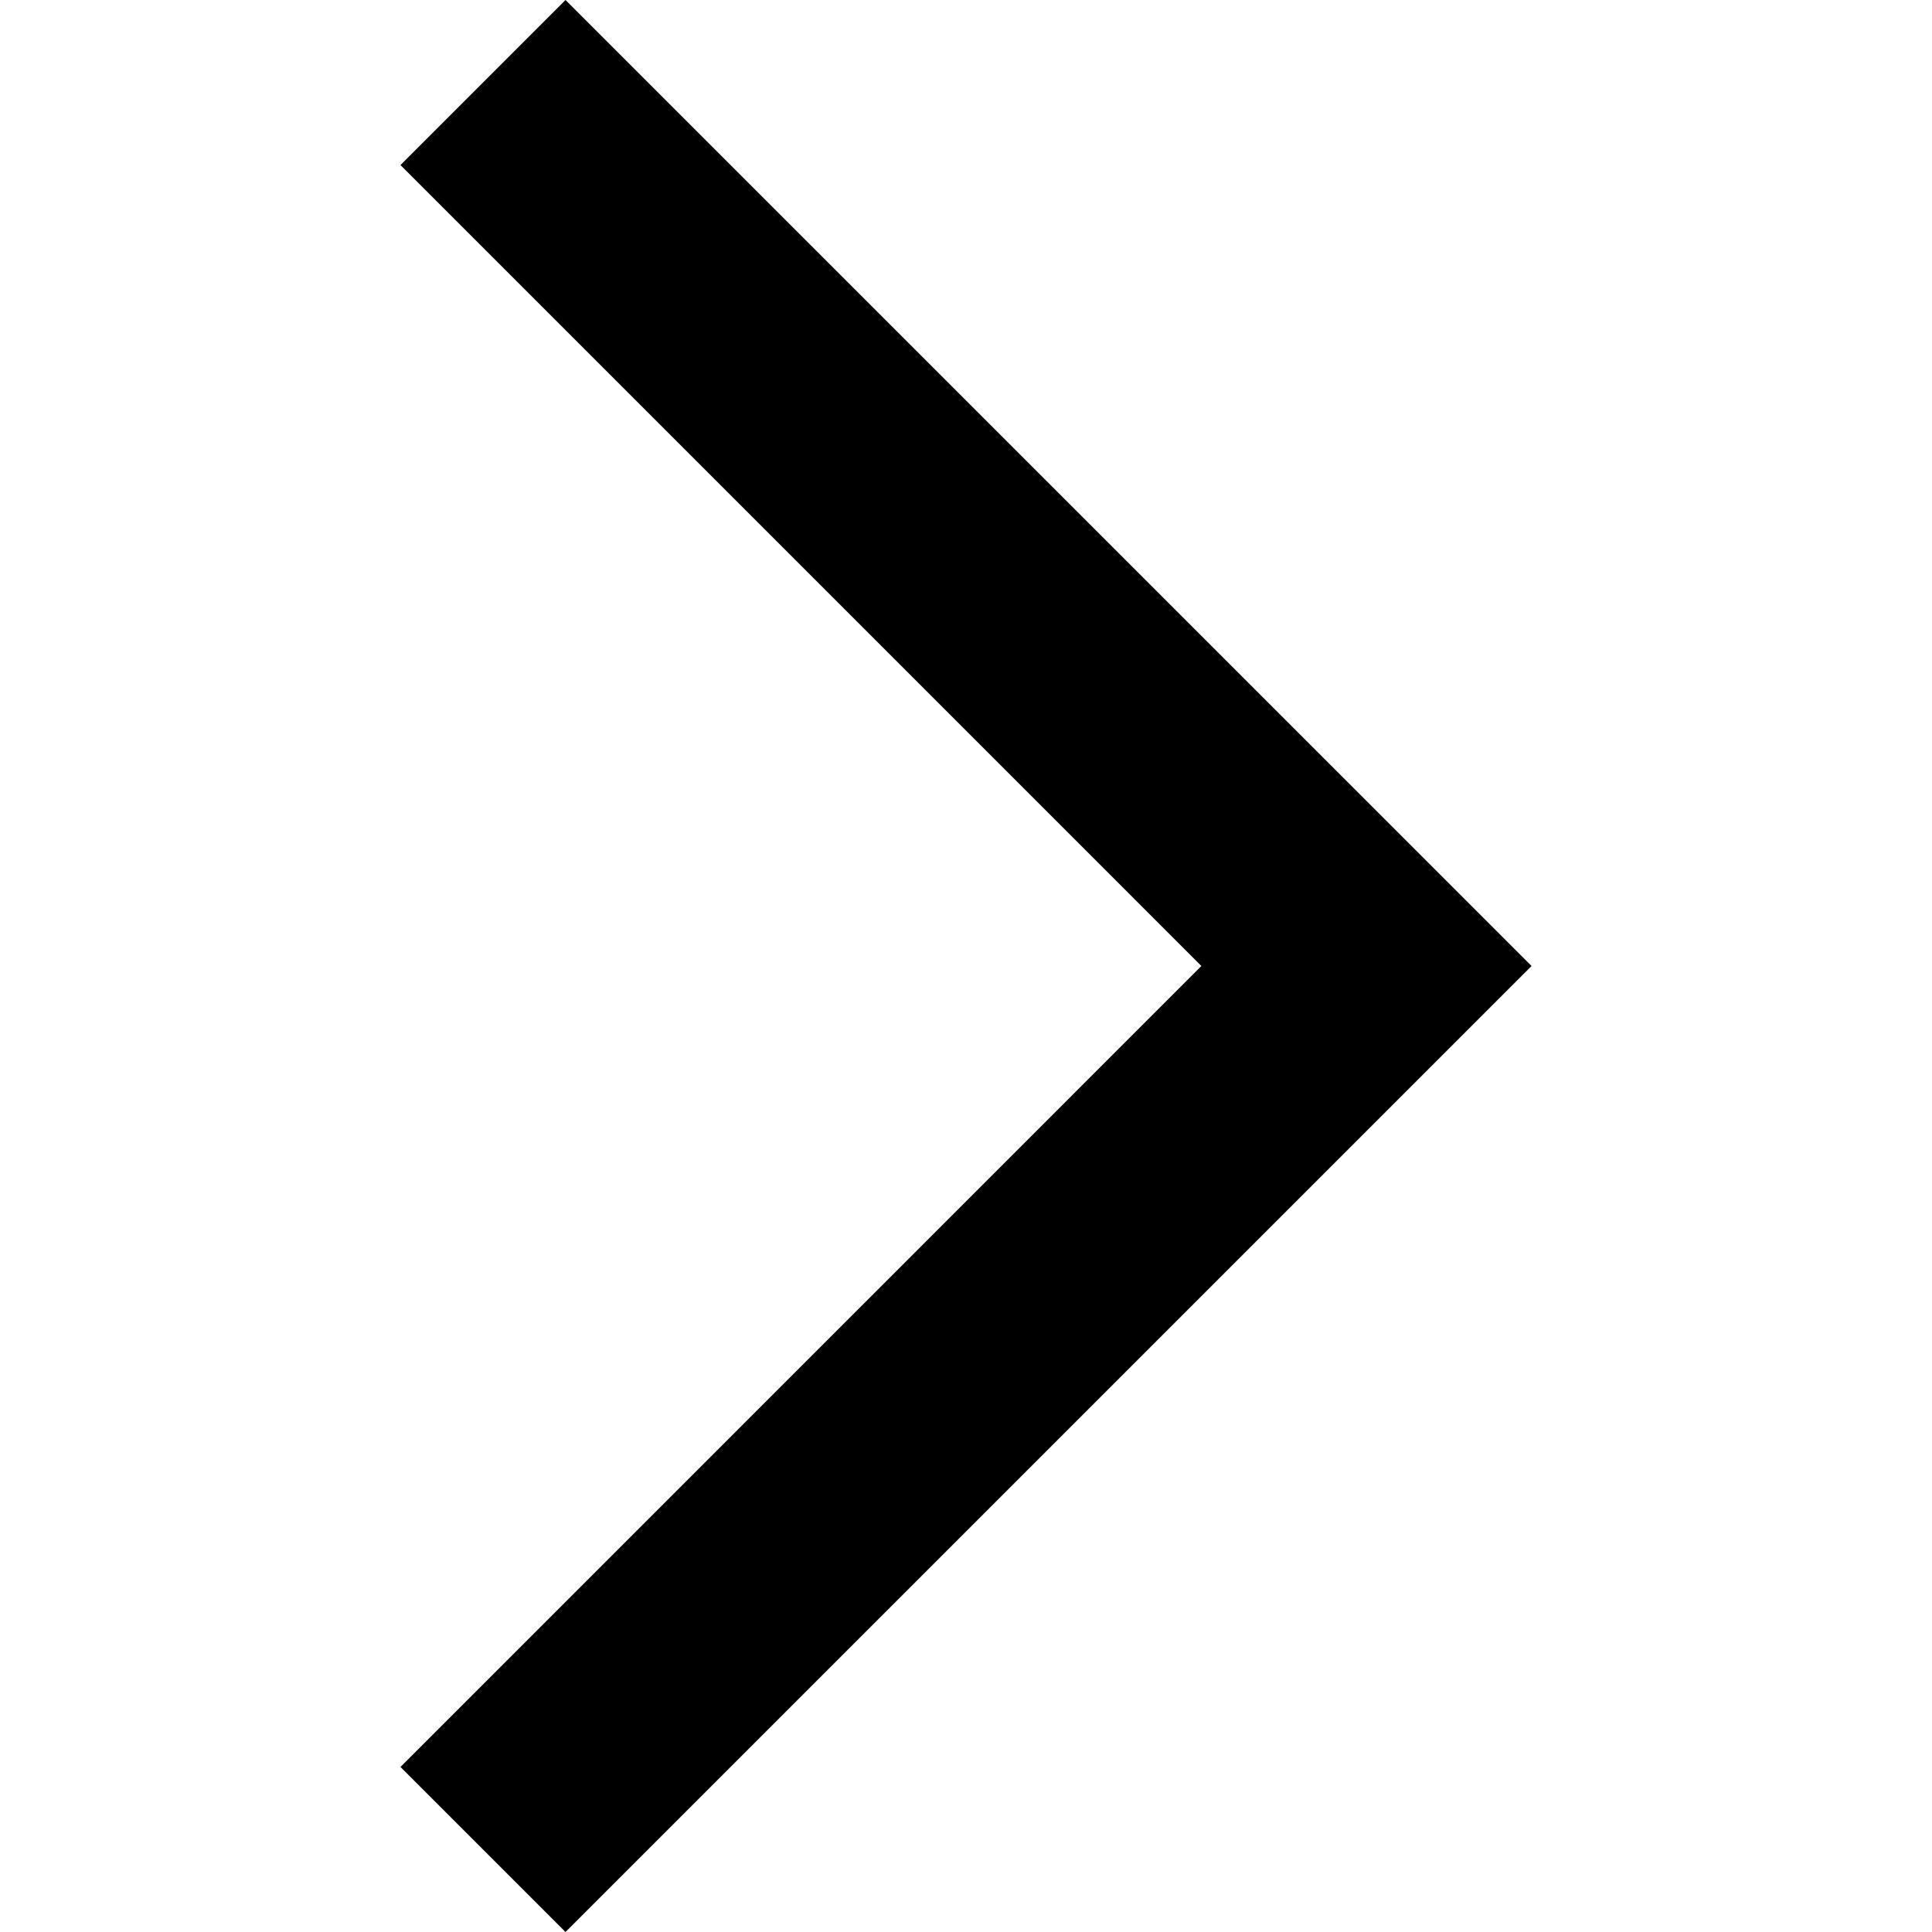
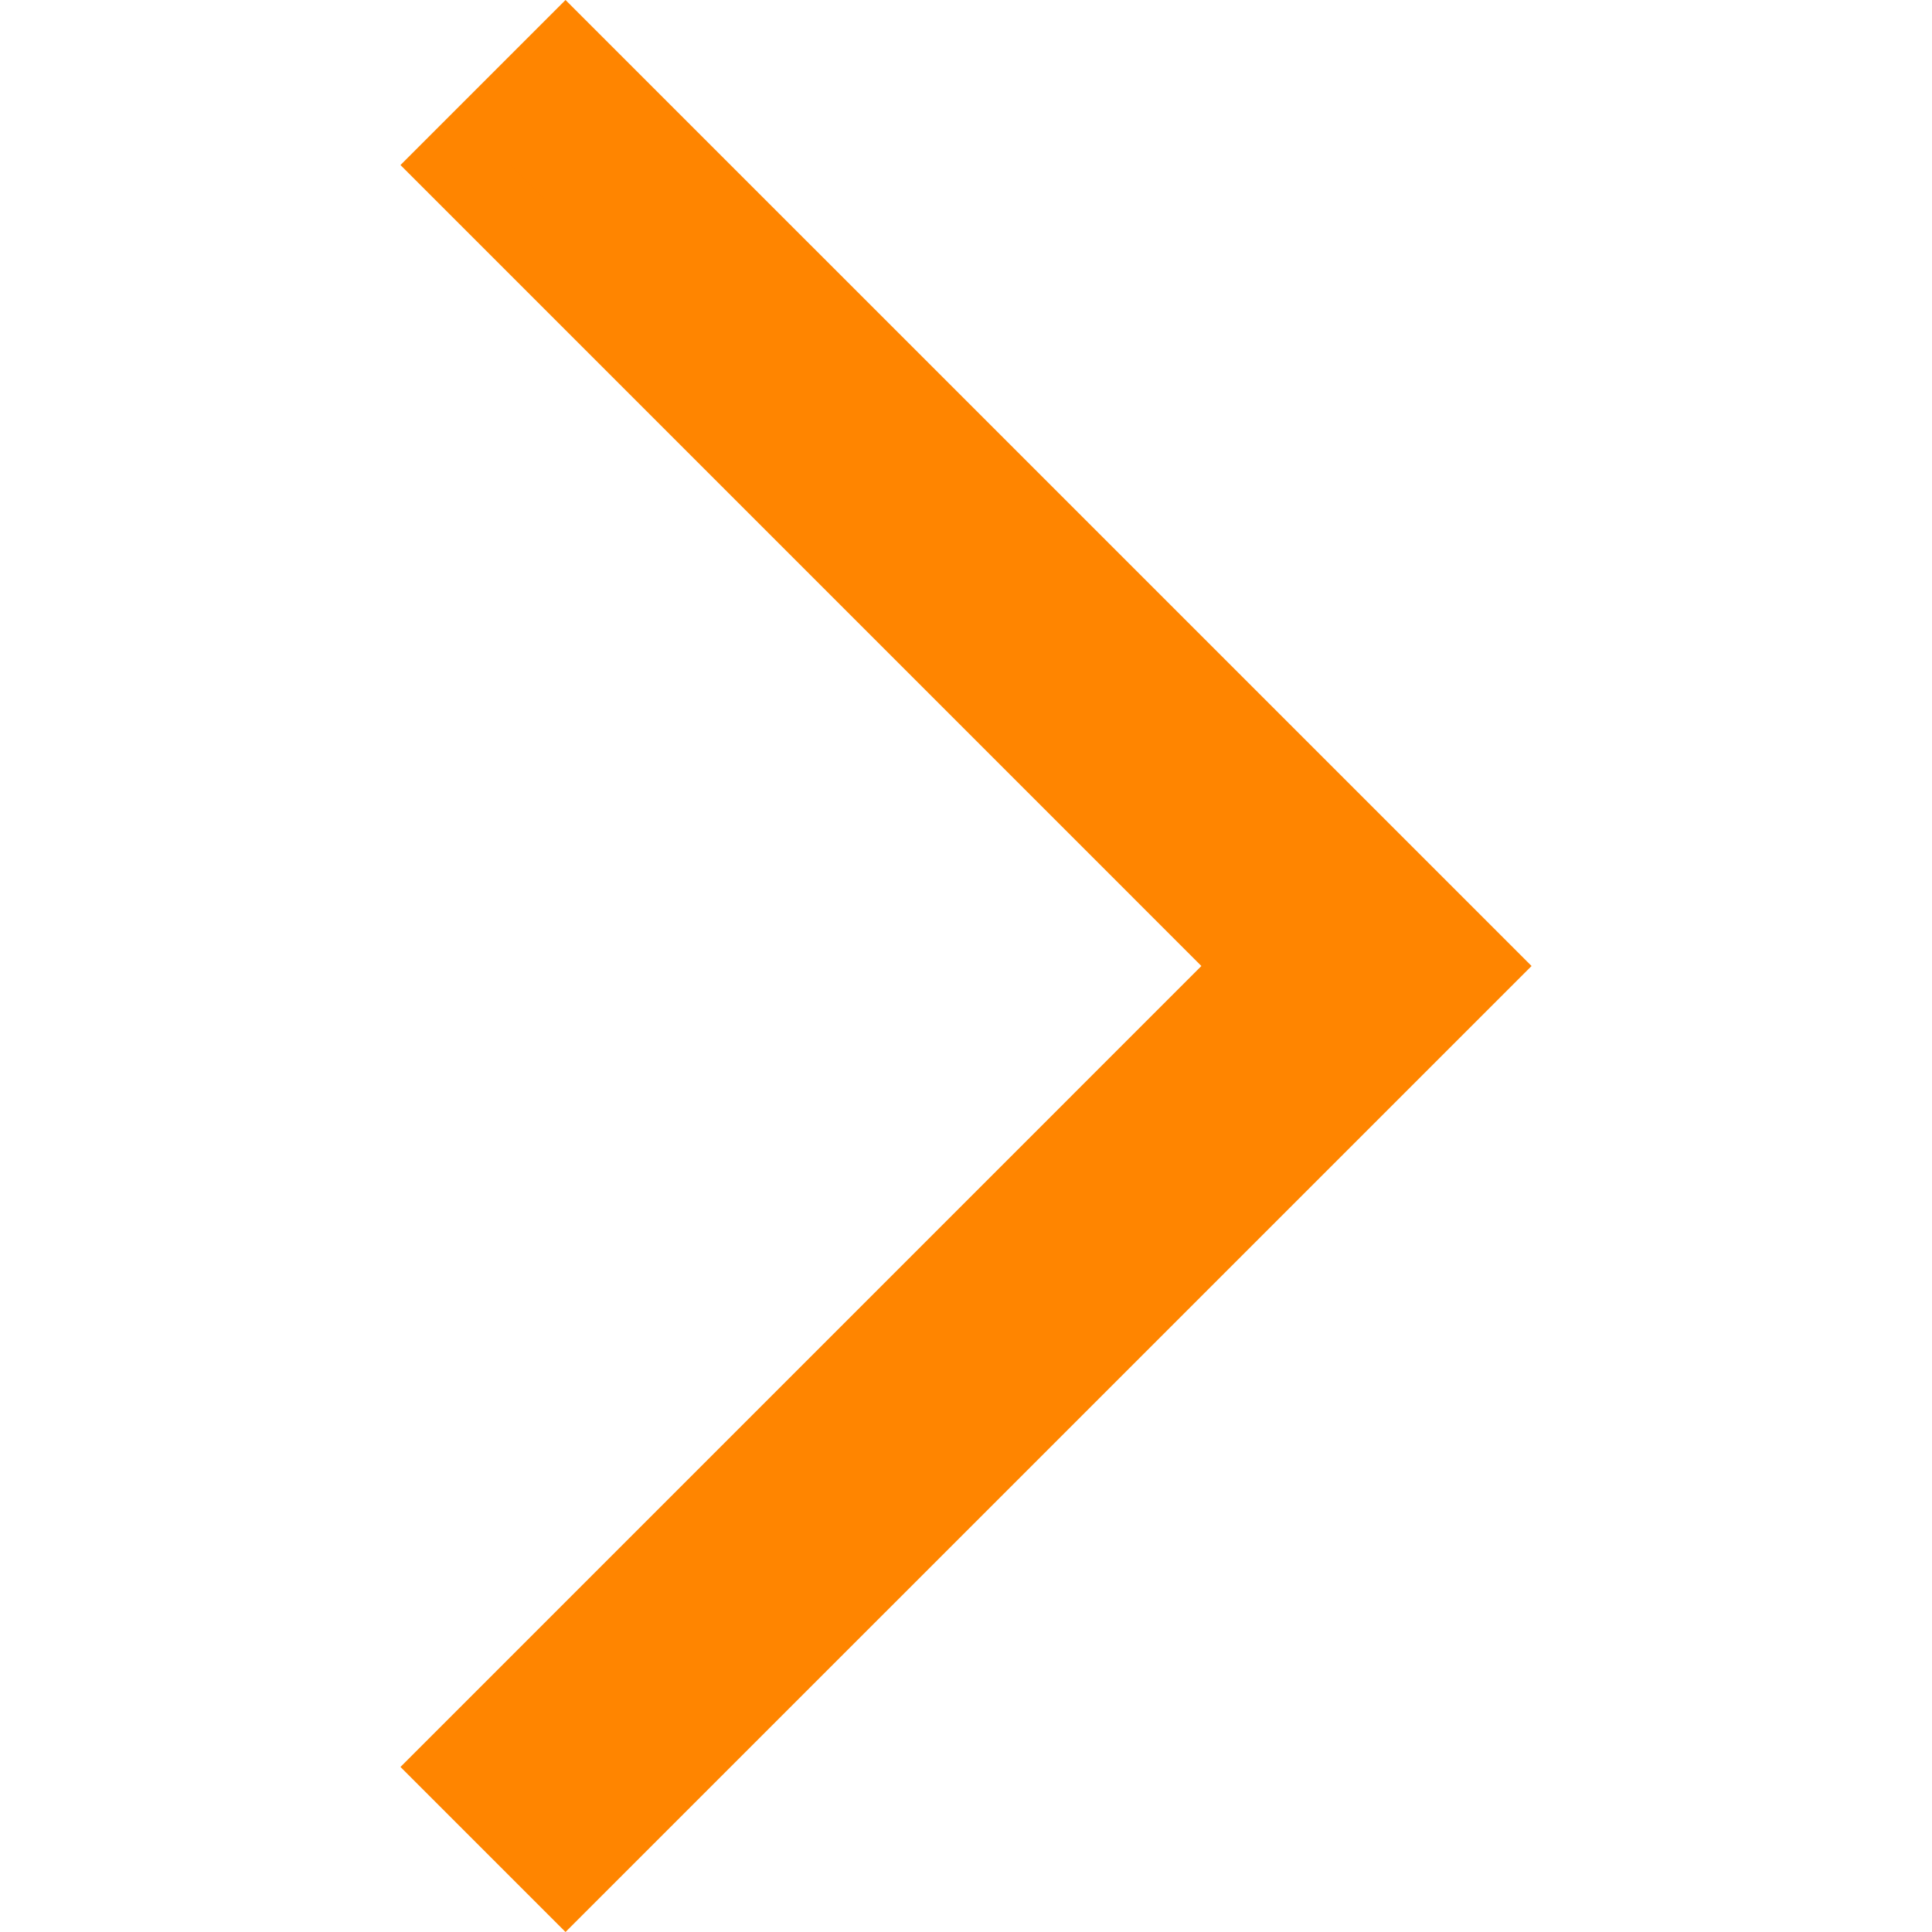
<svg xmlns="http://www.w3.org/2000/svg" version="1.1" id="Capa_1" x="0px" y="0px" viewBox="0 0 49.656 49.656" style="enable-background:new 0 0 49.656 49.656;" xml:space="preserve">
  <g>
-     <polygon style="fill:#000;" points="14.535,48.242 11.707,45.414 32.292,24.828 11.707,4.242 14.535,1.414 37.949,24.828  " />
-     <path style="fill:#000;" d="M14.535,49.656l-4.242-4.242l20.585-20.586L10.293,4.242L14.535,0l24.829,24.828L14.535,49.656z    M13.121,45.414l1.414,1.414l22-22l-22-22l-1.414,1.414l20.585,20.586L13.121,45.414z" />
+     <polygon style="fill:#ff8500;" points="14.535,48.242 11.707,45.414 32.292,24.828 11.707,4.242 14.535,1.414 37.949,24.828  " />
+     <path style="fill:#ff8500;" d="M14.535,49.656l-4.242-4.242l20.585-20.586L10.293,4.242L14.535,0l24.829,24.828L14.535,49.656z    M13.121,45.414l1.414,1.414l22-22l-22-22l-1.414,1.414l20.585,20.586L13.121,45.414z" />
  </g>
  <g>
</g>
  <g>
</g>
  <g>
</g>
  <g>
</g>
  <g>
</g>
  <g>
</g>
  <g>
</g>
  <g>
</g>
  <g>
</g>
  <g>
</g>
  <g>
</g>
  <g>
</g>
  <g>
</g>
  <g>
</g>
  <g>
</g>
</svg>
